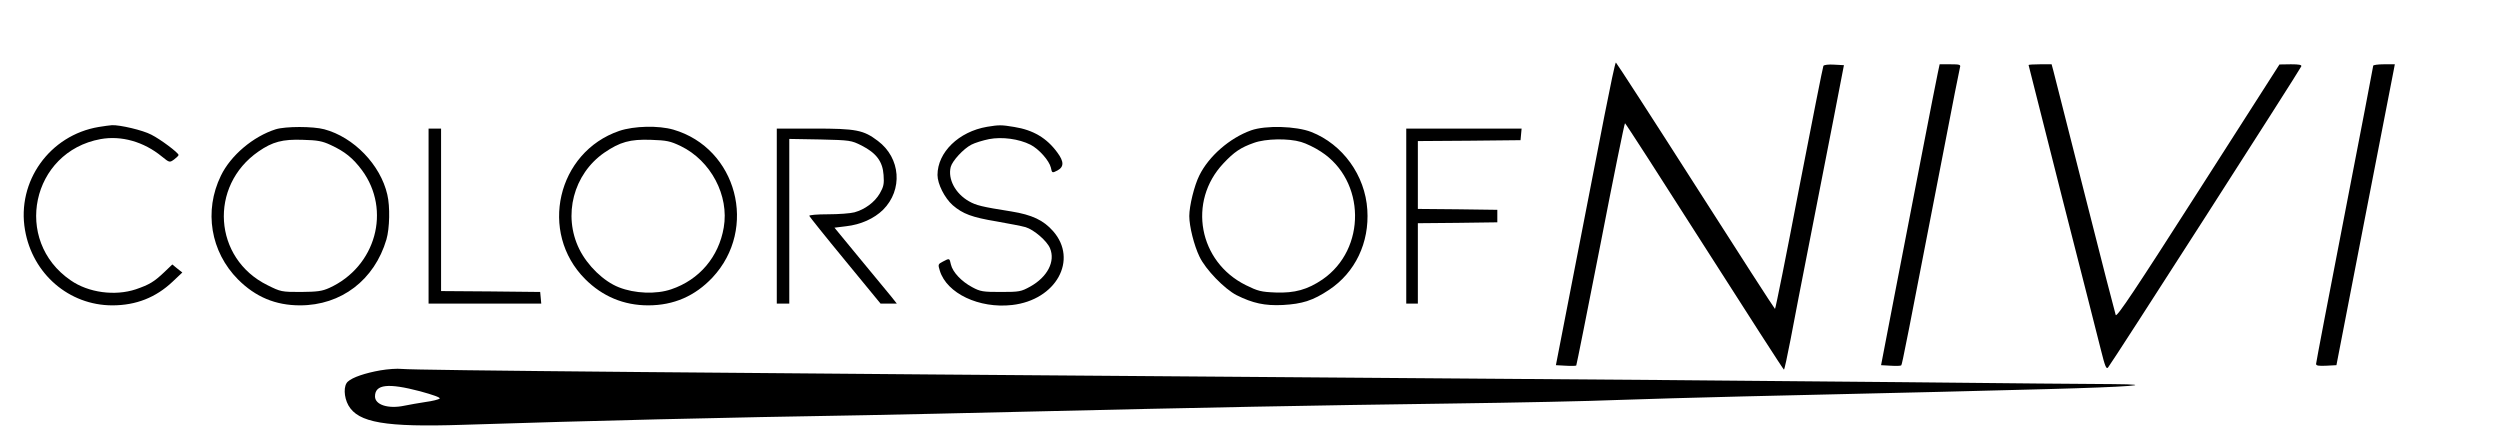
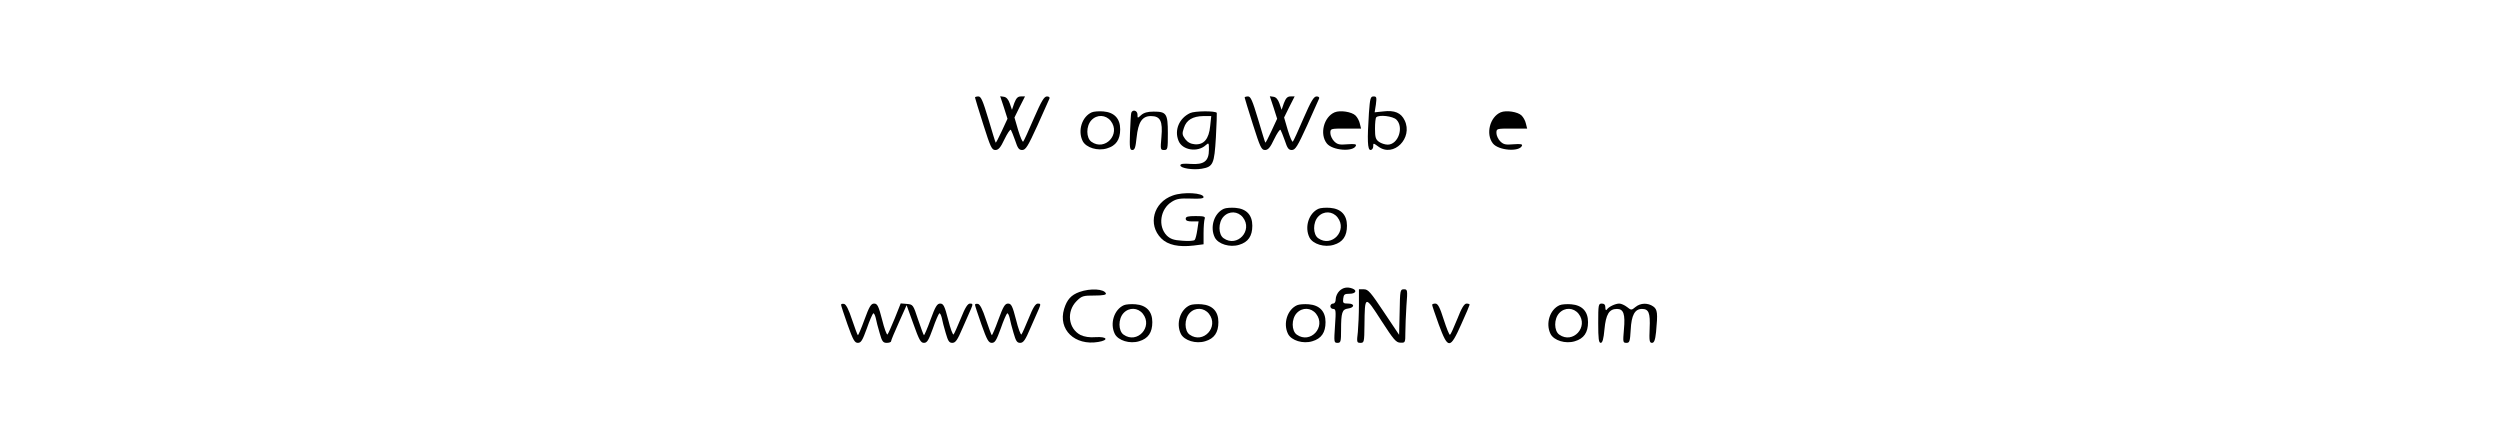
<svg xmlns="http://www.w3.org/2000/svg" version="1.0" width="1400pt" height="242pt" viewBox="0 0 1400 242" preserveAspectRatio="xMidYMid meet">
  <g transform="translate(0,242) scale(0.1,-0.1)" fill="#000000" stroke="none">
-     <path d="M8985 1773 c-32 -164 -106 -545 -165 -848 l-107 -550 55 -3 c30 -2 56 -1 59 1 2 3 63 309 136 681 72 372 134 676 137 676 3 0 203 -310 445 -690 242 -379 442 -690 445 -690 3 0 19 75 37 168 17 92 66 343 108 557 42 215 102 523 134 685 l57 295 -55 3 c-30 2 -57 -1 -60 -7 -3 -5 -64 -314 -136 -685 -71 -372 -132 -676 -135 -676 -3 1 -203 311 -445 690 -242 379 -443 689 -446 690 -4 0 -32 -134 -64 -297z" />
-     <path d="M10852 2013 c-6 -27 -45 -226 -87 -443 -42 -217 -111 -575 -154 -795 l-77 -400 54 -3 c30 -2 56 -1 59 2 5 4 31 137 238 1206 47 245 88 453 91 463 5 15 -2 17 -54 17 l-60 0 -10 -47z" />
-     <path d="M11360 2056 c0 -2 85 -338 189 -747 105 -409 202 -793 217 -852 22 -88 29 -106 39 -95 15 15 1075 1667 1082 1686 4 9 -12 12 -58 12 l-64 -1 -455 -711 c-353 -552 -456 -706 -462 -692 -4 11 -82 314 -173 674 -92 360 -171 672 -176 693 l-10 37 -64 0 c-36 0 -65 -2 -65 -4z" />
-     <path d="M13290 2052 c0 -5 -72 -379 -160 -833 -88 -453 -160 -830 -160 -837 0 -10 15 -12 57 -10 l57 3 157 810 c87 446 160 825 164 843 l6 32 -61 0 c-33 0 -60 -4 -60 -8z" />
-     <path d="M553 1709 c-275 -46 -460 -305 -413 -577 42 -246 247 -422 489 -422 133 0 244 44 338 133 l54 51 -28 22 -28 23 -45 -43 c-58 -55 -84 -70 -159 -96 -117 -39 -266 -19 -365 50 -326 223 -220 720 167 791 116 21 242 -14 344 -98 42 -34 43 -34 68 -16 13 10 25 21 25 25 0 12 -101 88 -153 114 -47 25 -176 55 -220 53 -12 -1 -45 -5 -74 -10z" />
-     <path d="M5528 1710 c-159 -27 -278 -143 -278 -270 0 -50 40 -129 85 -169 57 -49 108 -68 246 -91 68 -12 141 -26 162 -32 47 -14 120 -77 137 -118 31 -74 -14 -161 -111 -215 -51 -28 -60 -30 -164 -30 -100 0 -115 2 -161 27 -60 32 -109 84 -119 127 -8 36 -7 36 -45 16 -27 -14 -28 -16 -17 -51 39 -127 220 -213 405 -192 246 28 371 253 229 414 -54 61 -117 91 -234 110 -165 26 -197 34 -237 57 -76 43 -119 124 -102 192 9 34 71 102 116 125 19 10 64 24 99 31 73 14 167 1 231 -31 48 -24 106 -90 115 -129 6 -30 7 -31 36 -16 38 20 38 50 0 101 -59 81 -135 126 -241 143 -72 12 -85 12 -152 1z" />
-     <path d="M1544 1696 c-126 -40 -252 -146 -307 -260 -96 -197 -58 -426 96 -581 98 -98 210 -145 347 -145 231 0 417 142 484 369 18 62 21 184 5 251 -38 167 -188 322 -353 366 -63 17 -217 17 -272 0z m308 -88 c80 -37 124 -73 175 -141 165 -224 78 -540 -182 -659 -42 -19 -67 -22 -161 -23 -107 0 -112 1 -186 38 -303 149 -330 556 -50 749 78 54 135 69 247 65 83 -2 110 -7 157 -29z" />
-     <path d="M3468 1687 c-348 -119 -452 -569 -191 -830 97 -97 216 -147 353 -147 143 0 262 52 360 156 256 274 137 724 -219 828 -83 24 -220 21 -303 -7z m344 -85 c169 -82 272 -277 241 -456 -28 -165 -137 -293 -294 -346 -84 -29 -205 -24 -293 11 -85 33 -176 121 -222 214 -93 189 -33 420 140 540 88 60 144 76 261 72 89 -3 108 -7 167 -35z" />
-     <path d="M7006 1690 c-120 -43 -237 -145 -290 -253 -28 -56 -56 -170 -56 -227 0 -58 27 -165 57 -227 34 -72 140 -181 208 -216 90 -45 158 -60 259 -55 109 6 169 25 259 85 146 97 226 264 214 448 -12 193 -138 367 -314 436 -85 33 -255 38 -337 9z m280 -65 c28 -8 78 -32 111 -54 251 -162 256 -546 9 -716 -84 -57 -156 -77 -262 -73 -82 3 -100 8 -167 41 -265 131 -327 469 -126 682 60 64 97 89 171 115 66 24 194 26 264 5z" />
-     <path d="M2400 1210 l0 -490 316 0 315 0 -3 33 -3 32 -277 3 -278 2 0 455 0 455 -35 0 -35 0 0 -490z" />
-     <path d="M4350 1210 l0 -490 35 0 35 0 0 461 0 461 173 -3 c168 -4 174 -5 232 -34 82 -42 118 -89 123 -165 4 -50 0 -66 -21 -103 -29 -50 -84 -90 -142 -106 -22 -6 -89 -11 -148 -11 -62 0 -107 -4 -105 -9 2 -5 92 -118 201 -250 l198 -241 45 0 46 0 -30 38 c-17 20 -95 116 -175 212 l-144 175 65 8 c82 9 157 43 207 92 112 112 99 290 -29 386 -81 61 -120 69 -357 69 l-209 0 0 -490z" />
-     <path d="M7875 1210 l0 -490 33 0 32 0 0 225 0 225 223 2 222 3 0 35 0 35 -222 3 -223 2 0 190 0 190 288 2 287 3 3 33 3 32 -323 0 -323 0 0 -490z" />
-     <path d="M2130 346 c-85 -15 -156 -39 -182 -63 -25 -22 -23 -86 3 -133 55 -97 207 -123 639 -109 712 23 1458 41 2260 54 162 3 572 12 910 20 973 23 1602 35 2350 45 382 5 808 14 945 20 138 5 455 14 705 20 1050 24 1296 30 1705 41 457 12 636 26 365 28 -85 0 -621 5 -1190 11 -569 6 -1951 17 -3070 25 -3622 27 -5235 41 -5320 49 -25 3 -79 -1 -120 -8z m222 -117 c73 -20 116 -35 110 -41 -5 -5 -40 -14 -78 -19 -38 -6 -92 -15 -120 -21 -90 -19 -164 5 -164 52 0 68 73 76 252 29z" />
+     <path d="M5460 1874 c0 -3 21 -71 46 -150 41 -129 48 -144 68 -144 17 0 29 13 51 60 16 33 32 57 36 53 3 -5 14 -32 24 -60 14 -43 21 -53 39 -53 20 0 32 20 86 138 34 75 64 143 67 150 3 7 -3 12 -14 12 -16 0 -31 -26 -73 -122 -29 -68 -56 -127 -60 -131 -4 -4 -16 24 -28 63 l-21 72 29 59 30 59 -23 0 c-17 0 -26 -9 -37 -37 l-13 -38 -12 35 c-8 23 -19 36 -33 38 l-21 3 21 -63 20 -63 -32 -69 c-17 -37 -33 -67 -34 -65 -2 2 -20 61 -41 132 -31 103 -41 127 -56 127 -11 0 -19 -3 -19 -6z" />
+     <path d="M6970 1874 c0 -3 21 -71 46 -150 41 -129 48 -144 68 -144 17 0 29 13 51 60 16 33 32 57 36 53 3 -5 14 -32 24 -60 14 -43 21 -53 39 -53 20 0 32 20 86 138 34 75 64 143 67 150 3 7 -3 12 -14 12 -16 0 -31 -26 -73 -122 -29 -68 -56 -127 -60 -131 -4 -4 -16 24 -28 63 l-21 72 29 59 30 59 -23 0 c-17 0 -26 -9 -37 -37 l-13 -38 -12 35 c-8 23 -19 36 -33 38 l-21 3 21 -63 20 -63 -32 -69 c-17 -37 -33 -67 -34 -65 -2 2 -20 61 -41 132 -31 103 -41 127 -56 127 -11 0 -19 -3 -19 -6z" />
+     <path d="M7666 1788 c-10 -153 -8 -208 9 -208 8 0 15 9 15 20 0 20 0 20 29 -1 85 -63 195 48 147 147 -20 42 -56 58 -120 50 l-48 -5 7 44 c5 40 4 45 -13 45 -17 0 -20 -10 -26 -92z m154 -38 c43 -43 10 -140 -49 -140 -14 0 -37 7 -49 16 -18 13 -22 25 -22 73 0 32 3 61 7 64 15 16 93 7 113 -13z" />
+     <path d="M6114 1791 c-55 -24 -80 -103 -51 -161 19 -37 84 -57 136 -41 51 15 74 49 74 107 0 60 -33 95 -94 100 -24 2 -54 0 -65 -5z m106 -48 c58 -74 -32 -171 -108 -117 -30 21 -31 88 0 121 31 33 80 31 108 -4z" />
+     <path d="M6335 1788 c-2 -7 -5 -57 -7 -111 -3 -85 -1 -97 13 -97 14 0 18 14 24 70 9 86 31 120 80 120 53 0 67 -28 59 -117 -6 -70 -6 -73 15 -73 20 0 21 5 21 94 0 110 -8 121 -80 121 -33 0 -54 -6 -69 -19 -21 -19 -21 -19 -21 2 0 24 -28 31 -35 10z" />
+     <path d="M6665 1787 c-62 -29 -90 -96 -65 -156 21 -52 106 -66 152 -24 17 15 18 14 18 -25 0 -64 -27 -85 -101 -80 -42 3 -59 1 -59 -8 0 -16 70 -27 119 -19 65 11 71 26 80 176 4 74 6 136 5 137 -8 12 -123 11 -149 -1z m112 -73 c-7 -73 -36 -106 -86 -102 -23 2 -40 11 -54 29 -17 24 -18 31 -7 63 14 44 49 65 109 66 l44 0 -6 -56z" />
+     <path d="M7474 1791 c-61 -26 -85 -122 -44 -174 31 -40 149 -49 163 -13 4 9 -8 11 -48 8 -44 -4 -56 -1 -74 17 -11 11 -21 32 -21 46 0 25 1 25 86 25 l86 0 -7 28 c-3 15 -14 35 -24 45 -21 21 -86 31 -117 18z" />
+     <path d="M8404 1791 c-61 -26 -85 -122 -44 -174 31 -40 149 -49 163 -13 4 9 -8 11 -48 8 -44 -4 -56 -1 -74 17 -11 11 -21 32 -21 46 0 25 1 25 86 25 l86 0 -7 28 c-3 15 -14 35 -24 45 -21 21 -86 31 -117 18z" />
+     <path d="M6567 1325 c-108 -38 -141 -163 -64 -240 37 -37 97 -50 182 -40 l55 7 0 63 c0 35 3 70 6 79 5 13 -3 16 -50 16 -43 0 -56 -3 -56 -15 0 -11 11 -15 36 -15 l36 0 -7 -47 c-4 -27 -10 -52 -15 -57 -5 -5 -36 -7 -70 -4 -48 3 -66 10 -86 29 -51 52 -37 149 28 189 27 17 46 20 106 18 49 -2 72 0 72 8 0 24 -114 31 -173 9z" />
+     <path d="M6854 1251 c-55 -24 -80 -103 -51 -161 19 -37 84 -57 136 -41 51 15 74 49 74 107 0 60 -33 95 -94 100 -24 2 -54 0 -65 -5z m106 -48 c58 -74 -32 -171 -108 -117 -30 21 -31 88 0 121 31 33 80 31 108 -4z" />
+     <path d="M7384 1251 c-55 -24 -80 -103 -51 -161 19 -37 84 -57 136 -41 51 15 74 49 74 107 0 60 -33 95 -94 100 -24 2 -54 0 -65 -5z m106 -48 c58 -74 -32 -171 -108 -117 -30 21 -31 88 0 121 31 33 80 31 108 -4z" />
+     <path d="M7500 790 c-11 -11 -20 -31 -20 -45 0 -16 -6 -25 -15 -25 -8 0 -15 -7 -15 -15 0 -8 7 -15 16 -15 15 0 16 -11 10 -95 -6 -91 -6 -95 14 -95 18 0 20 6 20 73 0 96 6 115 38 119 38 5 40 28 2 28 -28 0 -31 3 -28 28 3 23 7 27 36 27 33 0 44 18 16 29 -29 11 -54 6 -74 -14z" />
+     <path d="M6045 785 c-47 -17 -70 -43 -86 -95 -35 -116 60 -207 191 -185 61 10 51 31 -14 27 -35 -3 -64 2 -85 12 -69 36 -80 132 -22 190 29 29 37 31 100 31 48 0 67 4 64 12 -10 25 -86 30 -148 8z" />
+     <path d="M7610 711 c0 -48 -3 -116 -6 -150 -7 -58 -6 -61 15 -61 20 0 21 5 22 98 2 170 2 170 94 27 70 -108 83 -124 108 -124 26 -1 27 0 27 57 0 33 3 100 6 150 7 89 6 92 -14 92 -21 0 -22 -5 -24 -127 l-3 -128 -85 127 c-74 111 -88 128 -112 128 l-28 0 0 -89z" />
+     <path d="M4710 713 c0 -4 16 -54 36 -110 31 -87 40 -103 58 -103 18 0 26 14 50 80 15 44 32 82 36 85 4 3 10 -9 14 -25 3 -17 13 -55 22 -85 13 -47 19 -55 40 -55 13 0 24 4 24 9 0 5 20 53 44 106 l43 96 38 -105 c32 -90 41 -106 59 -106 18 0 26 14 50 80 15 44 32 82 36 85 4 3 10 -9 14 -25 3 -17 13 -55 22 -85 13 -45 19 -55 37 -55 18 0 29 16 57 82 19 44 41 94 48 109 11 26 10 29 -6 29 -13 0 -27 -22 -51 -82 -19 -46 -37 -87 -41 -91 -4 -4 -18 33 -30 82 -20 78 -27 91 -45 91 -17 0 -27 -16 -54 -90 -18 -50 -35 -89 -37 -87 -3 2 -17 42 -33 88 -27 82 -28 84 -62 87 l-35 3 -33 -83 c-19 -46 -37 -87 -41 -91 -4 -4 -18 33 -30 82 -20 78 -27 91 -45 91 -17 0 -27 -16 -54 -90 -18 -50 -35 -89 -37 -87 -3 2 -17 42 -33 88 -18 55 -33 85 -44 87 -10 2 -17 0 -17 -5z" />
+     <path d="M5460 713 c0 -4 16 -54 36 -110 31 -87 40 -103 58 -103 18 0 26 14 50 80 15 44 32 82 36 85 4 3 10 -9 14 -25 3 -17 13 -55 22 -85 13 -45 19 -55 37 -55 18 0 29 16 57 82 19 44 41 94 48 109 11 26 10 29 -6 29 -13 0 -27 -22 -51 -82 -19 -46 -37 -87 -41 -91 -4 -4 -18 33 -30 82 -20 78 -27 91 -45 91 -17 0 -27 -16 -54 -90 -18 -50 -35 -89 -37 -87 -3 2 -17 42 -33 88 -18 55 -33 85 -44 87 -10 2 -17 0 -17 -5z" />
+     <path d="M6294 711 c-55 -24 -80 -103 -51 -161 19 -37 84 -57 136 -41 51 15 74 49 74 107 0 60 -33 95 -94 100 -24 2 -54 0 -65 -5z m106 -48 c58 -74 -32 -171 -108 -117 -30 21 -31 88 0 121 31 33 80 31 108 -4z" />
+     <path d="M6664 711 c-55 -24 -80 -103 -51 -161 19 -37 84 -57 136 -41 51 15 74 49 74 107 0 60 -33 95 -94 100 -24 2 -54 0 -65 -5z m106 -48 c58 -74 -32 -171 -108 -117 -30 21 -31 88 0 121 31 33 80 31 108 -4z" />
+     <path d="M7264 711 c-55 -24 -80 -103 -51 -161 19 -37 84 -57 136 -41 51 15 74 49 74 107 0 60 -33 95 -94 100 -24 2 -54 0 -65 -5z m106 -48 c58 -74 -32 -171 -108 -117 -30 21 -31 88 0 121 31 33 80 31 108 -4z" />
+     <path d="M8020 713 c0 -5 17 -54 37 -110 52 -140 63 -140 126 1 26 57 47 107 47 110 0 3 -8 6 -17 6 -13 0 -28 -24 -52 -86 -19 -47 -37 -87 -41 -89 -4 -2 -19 36 -35 85 -22 70 -33 90 -47 90 -10 0 -18 -3 -18 -7z" />
+     <path d="M8734 711 c-55 -24 -80 -103 -51 -161 19 -37 84 -57 136 -41 51 15 74 49 74 107 0 60 -33 95 -94 100 -24 2 -54 0 -65 -5z m106 -48 c58 -74 -32 -171 -108 -117 -30 21 -31 88 0 121 31 33 80 31 108 -4z" />
+     <path d="M8950 610 c0 -88 3 -110 14 -110 10 0 16 21 21 76 8 84 26 114 70 114 37 0 47 -29 39 -115 -6 -71 -6 -75 14 -75 18 0 20 8 24 74 4 81 23 116 63 116 38 0 47 -22 43 -109 -3 -69 -1 -81 13 -81 12 0 18 14 23 61 10 105 8 126 -16 143 -30 21 -71 20 -99 -3 -23 -19 -24 -19 -48 0 -13 10 -32 19 -43 19 -22 0 -60 -18 -70 -34 -5 -6 -8 -1 -8 12 0 15 -6 22 -20 22 -19 0 -20 -7 -20 -110z" />
  </g>
</svg>
